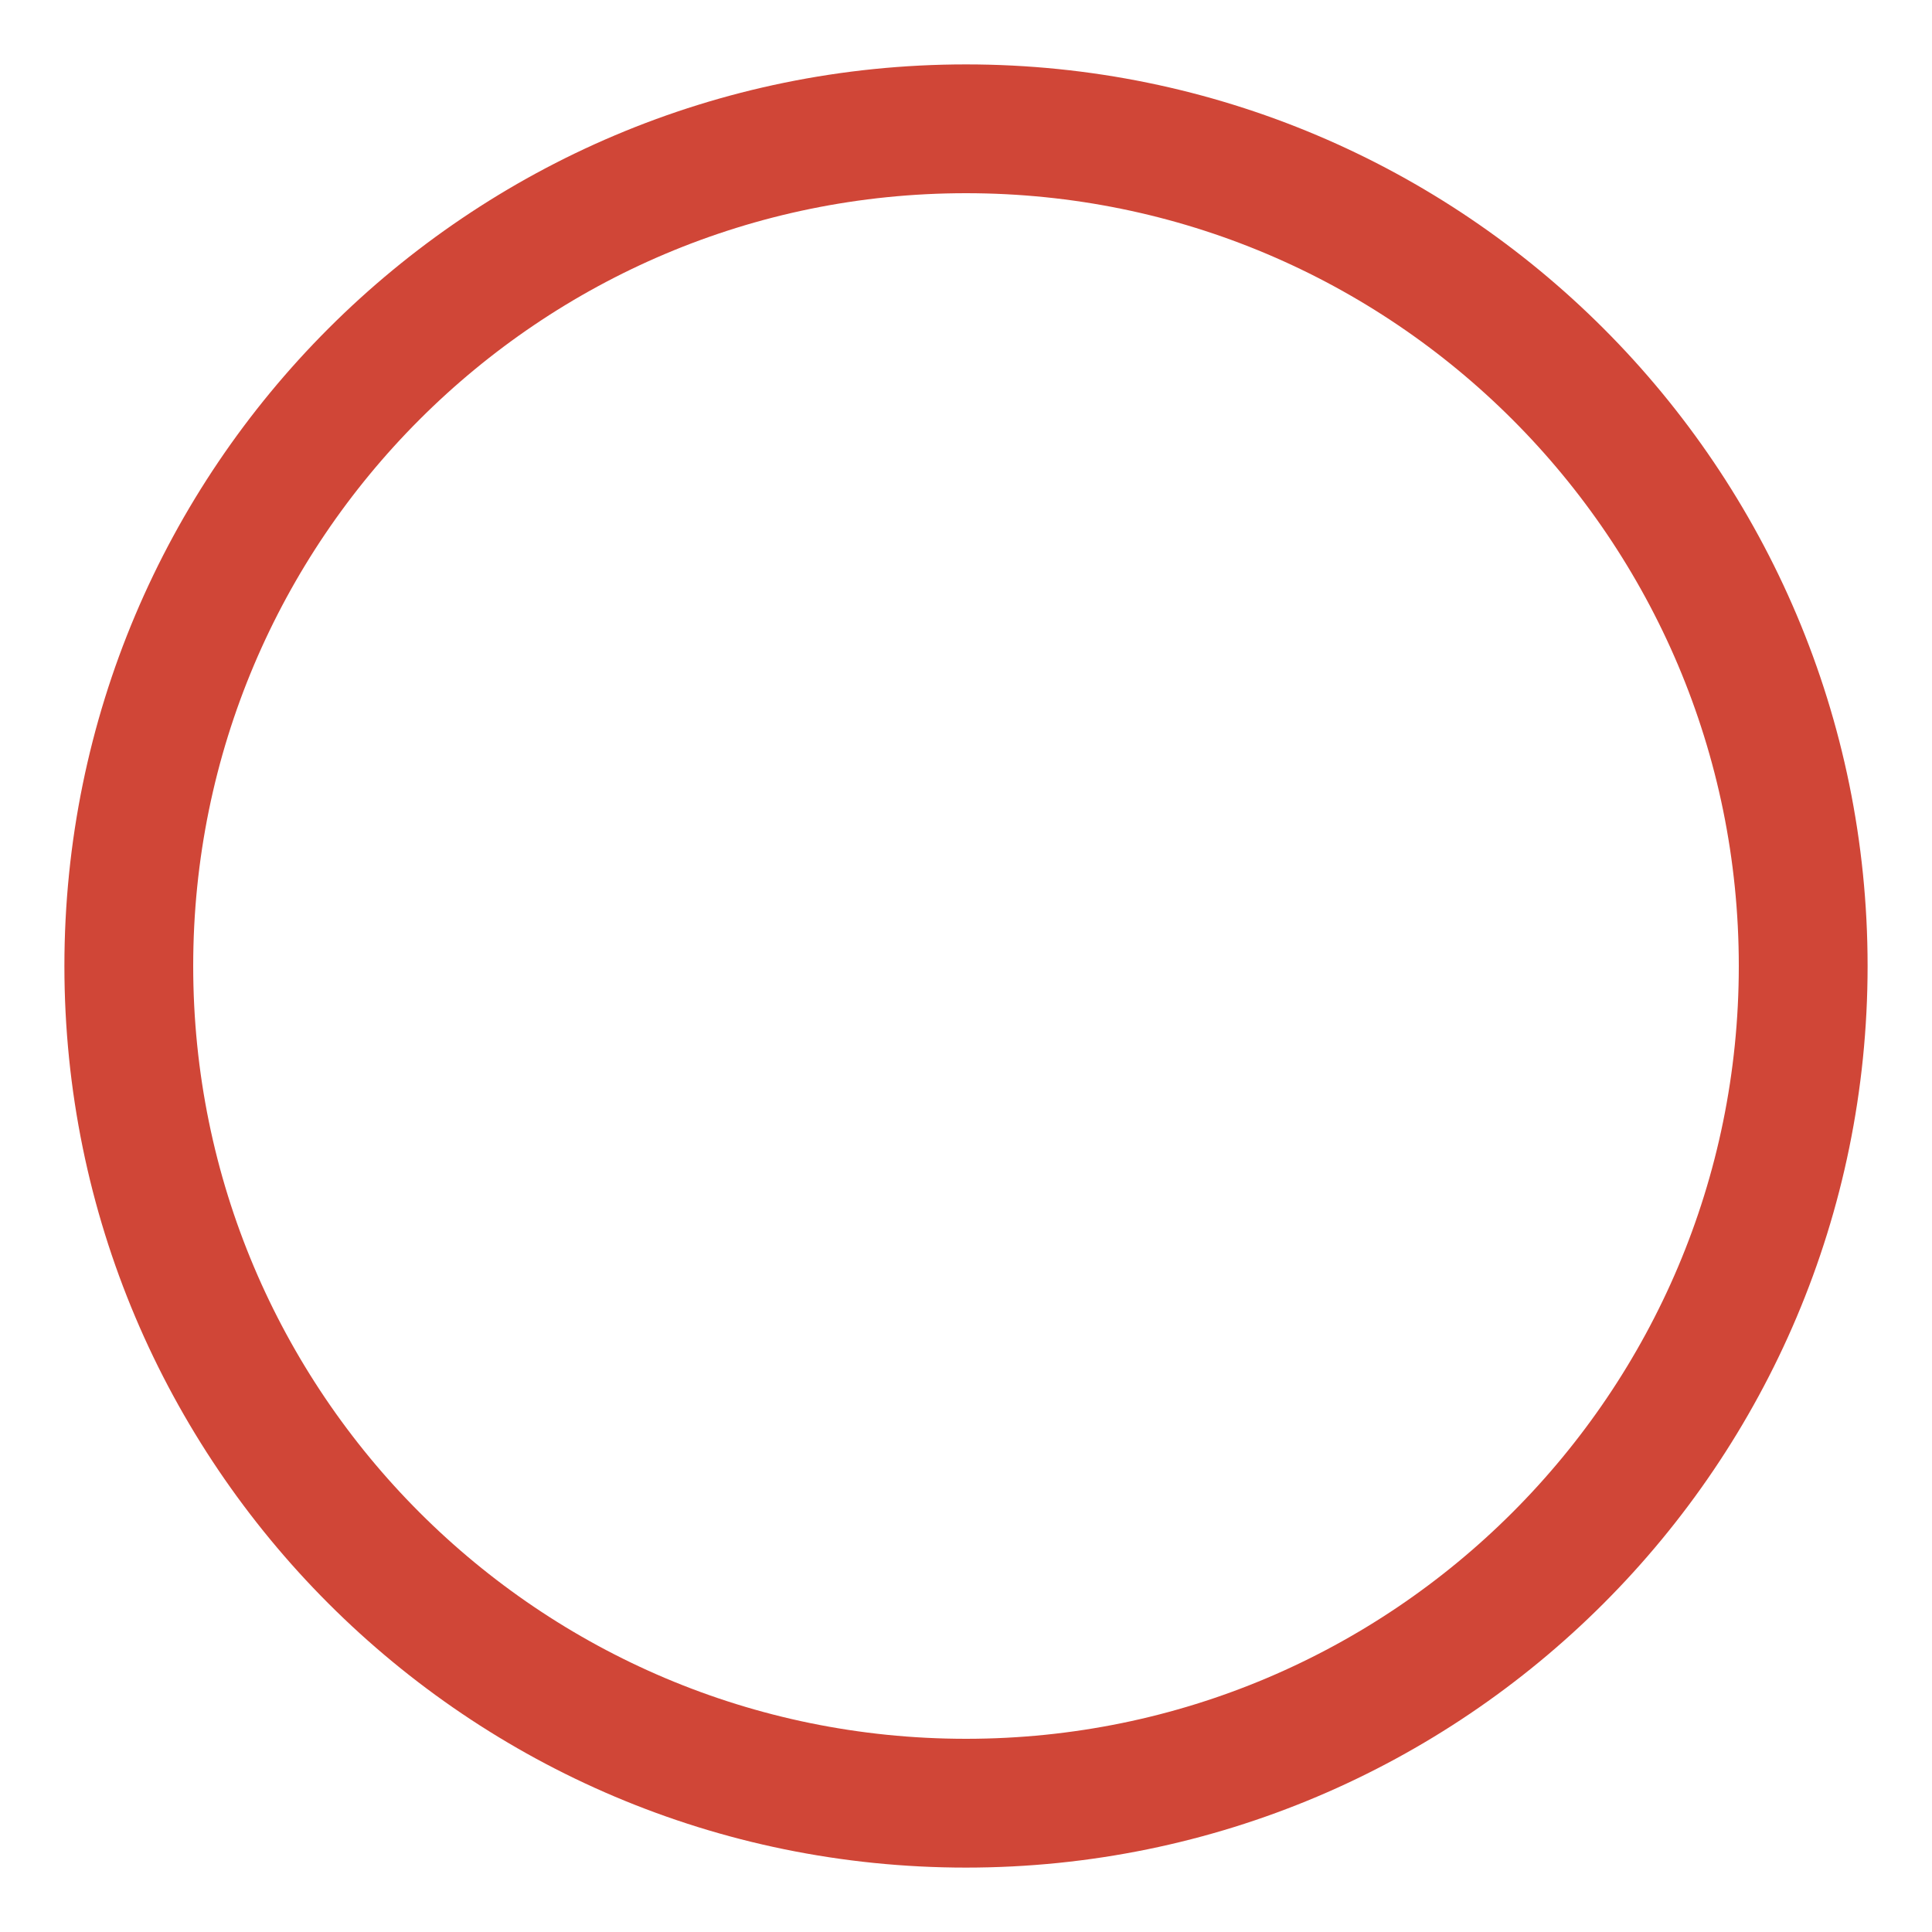
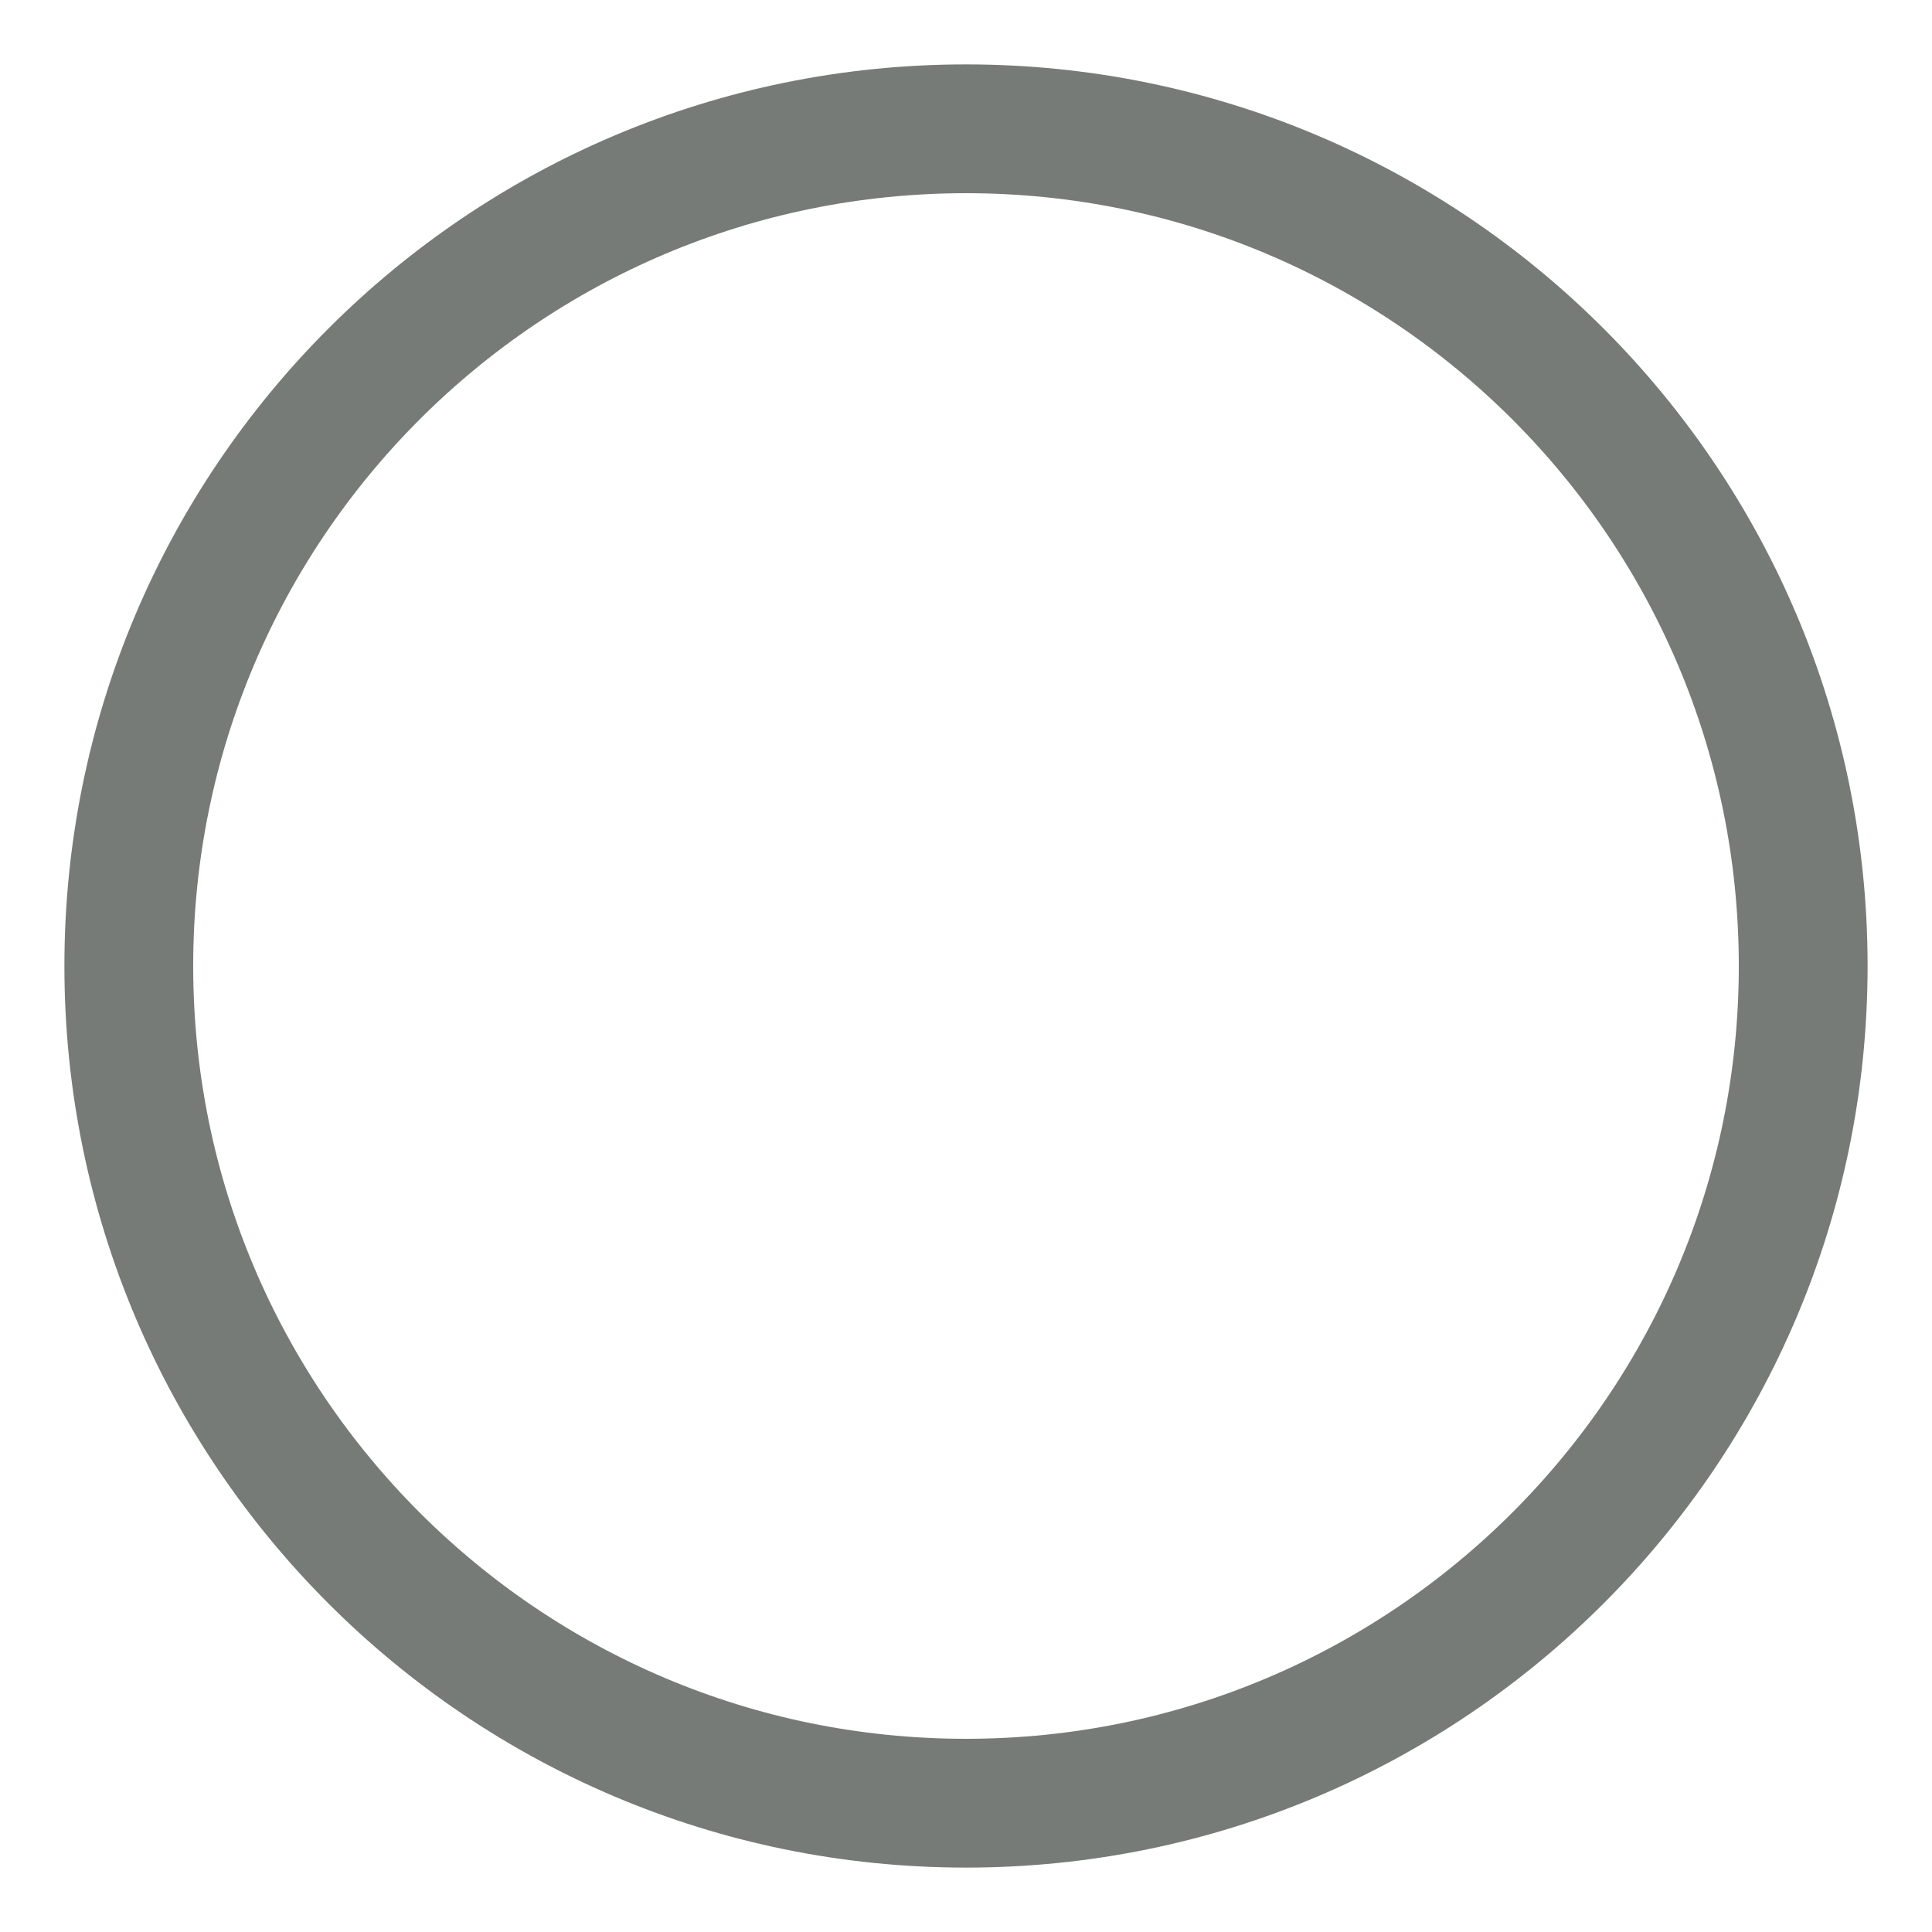
<svg xmlns="http://www.w3.org/2000/svg" width="15px" height="15px" viewBox="0 0 15 15" version="1.1">
+   <defs />
  <g id="Visuals" stroke="none" stroke-width="1" fill="none" fill-rule="evenodd">
-     <g id="list" transform="translate(1, 1)" stroke="#D04637">
+     <g id="list" transform="translate(1, 1)" stroke="#767B77">
      <circle id="Oval" cx="6.5" cy="6.5" r="6.5" />
    </g>
  </g>
</svg>
